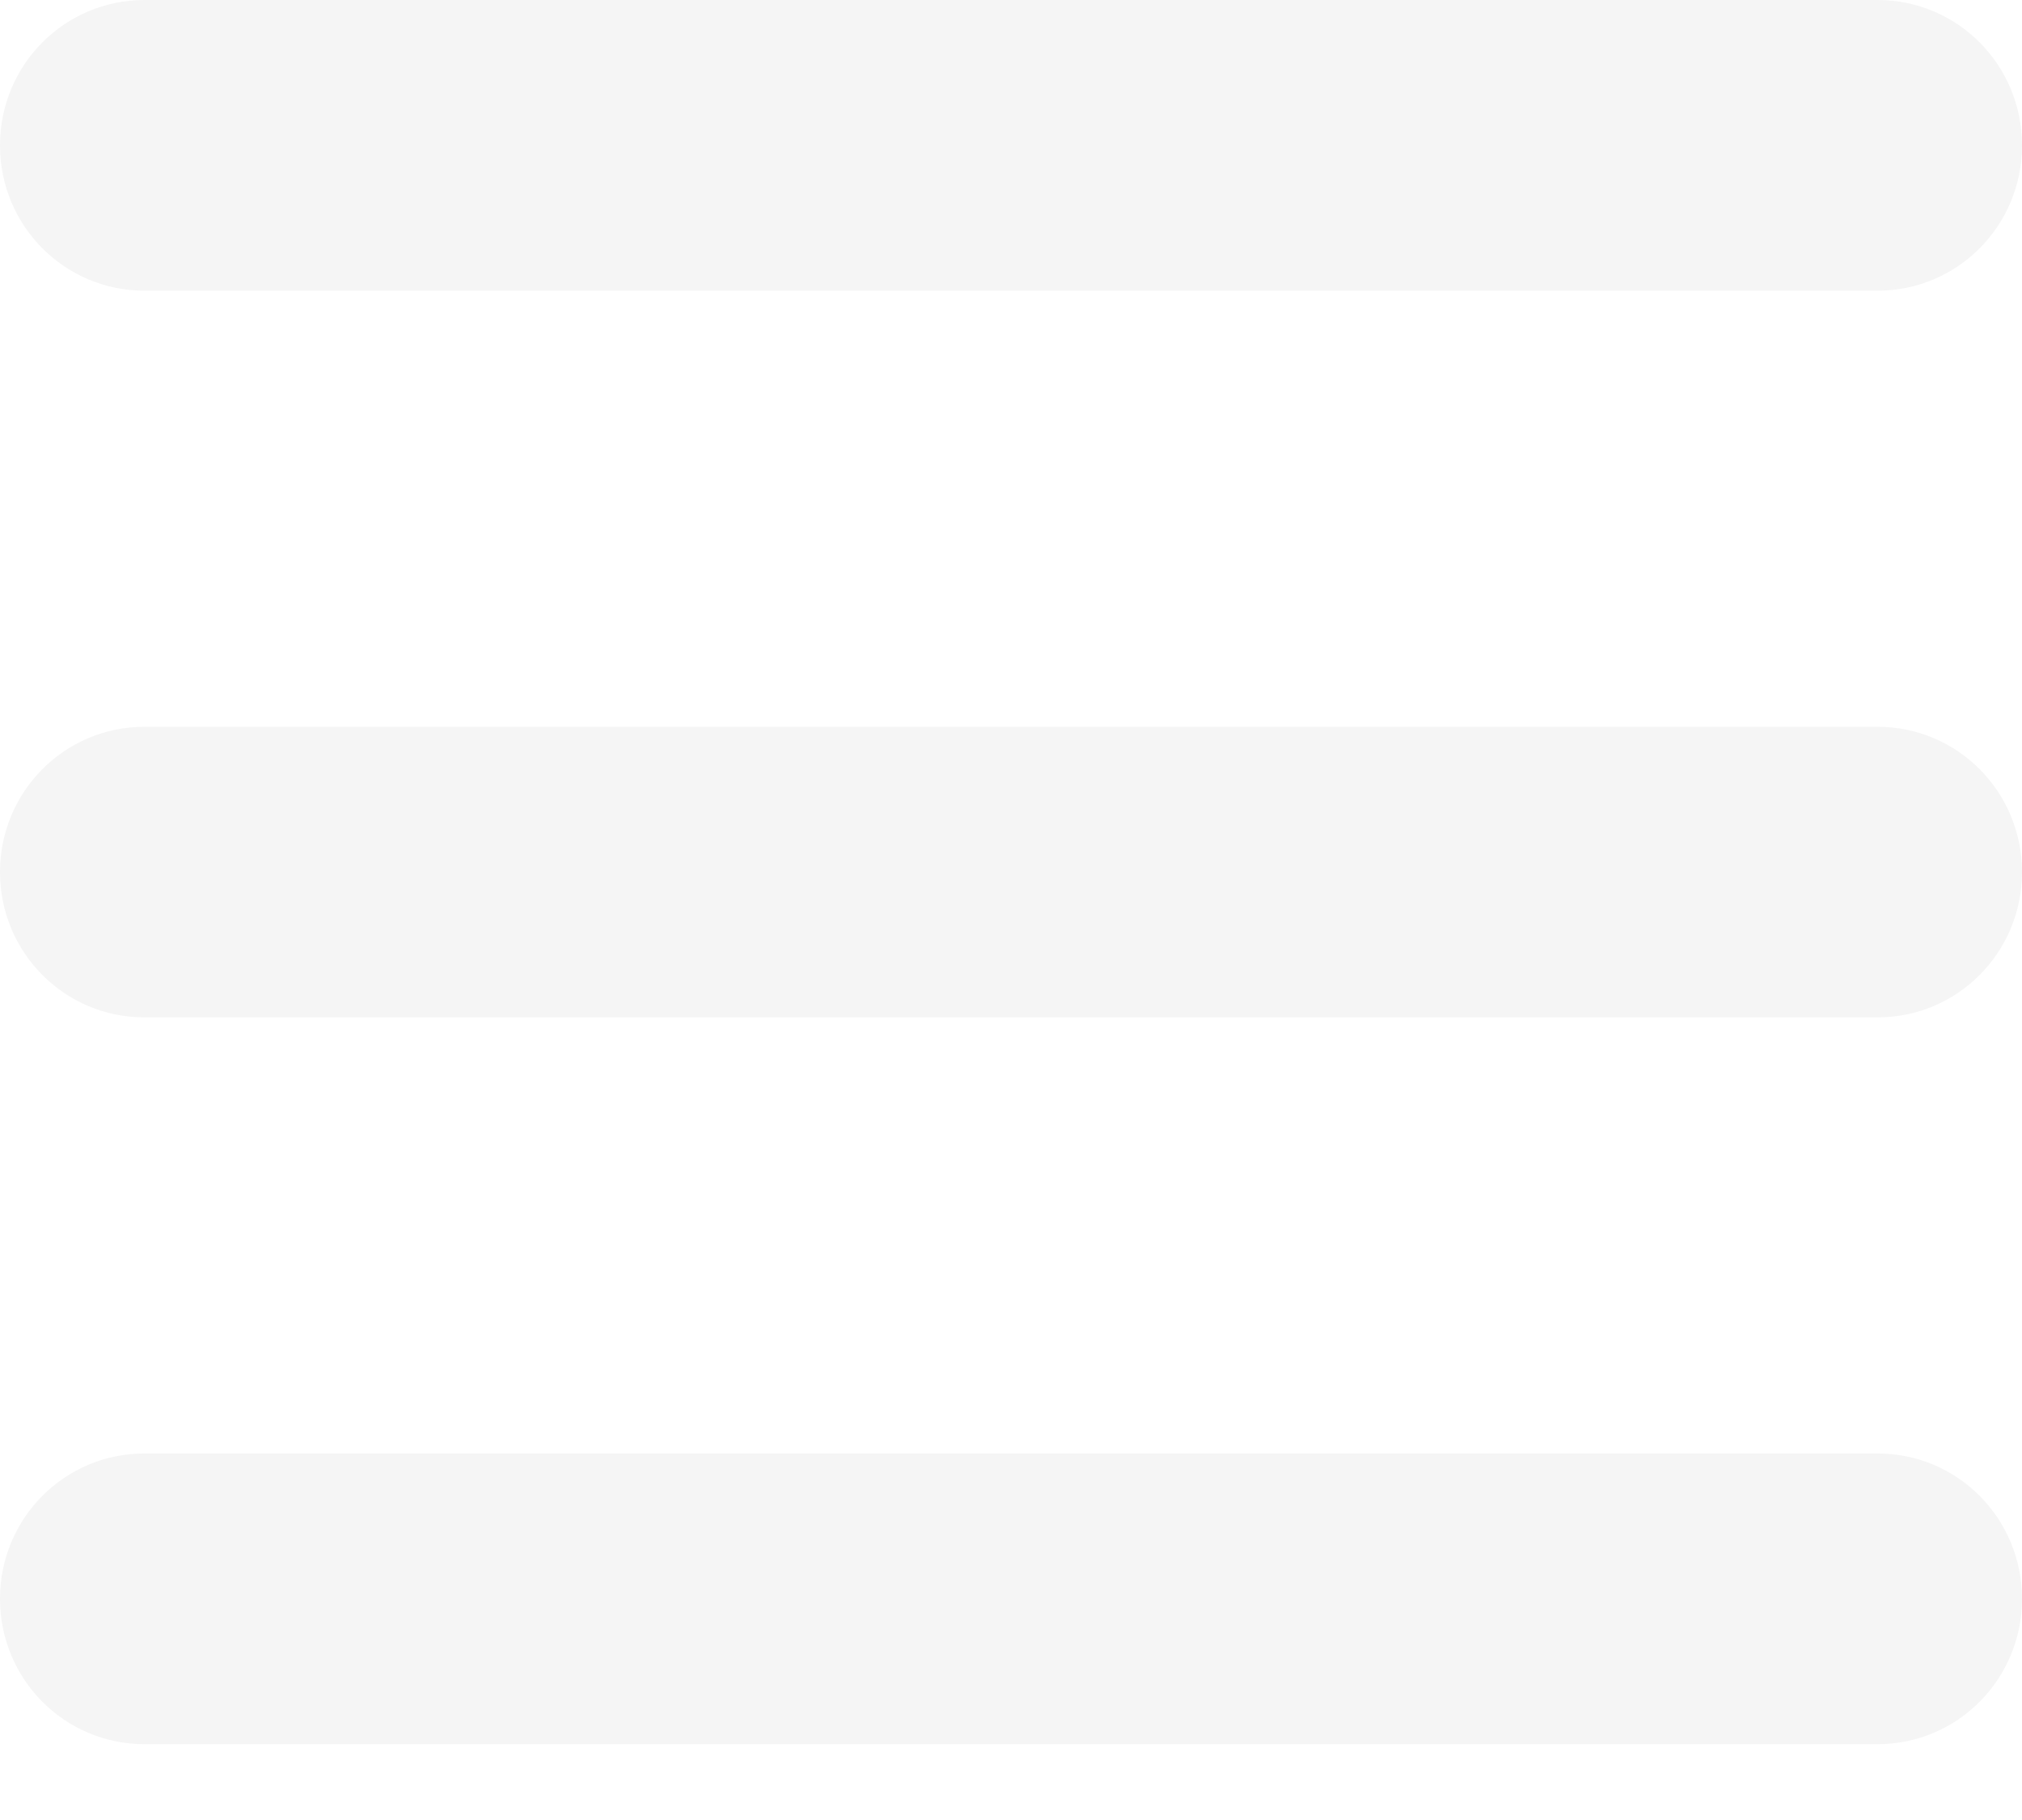
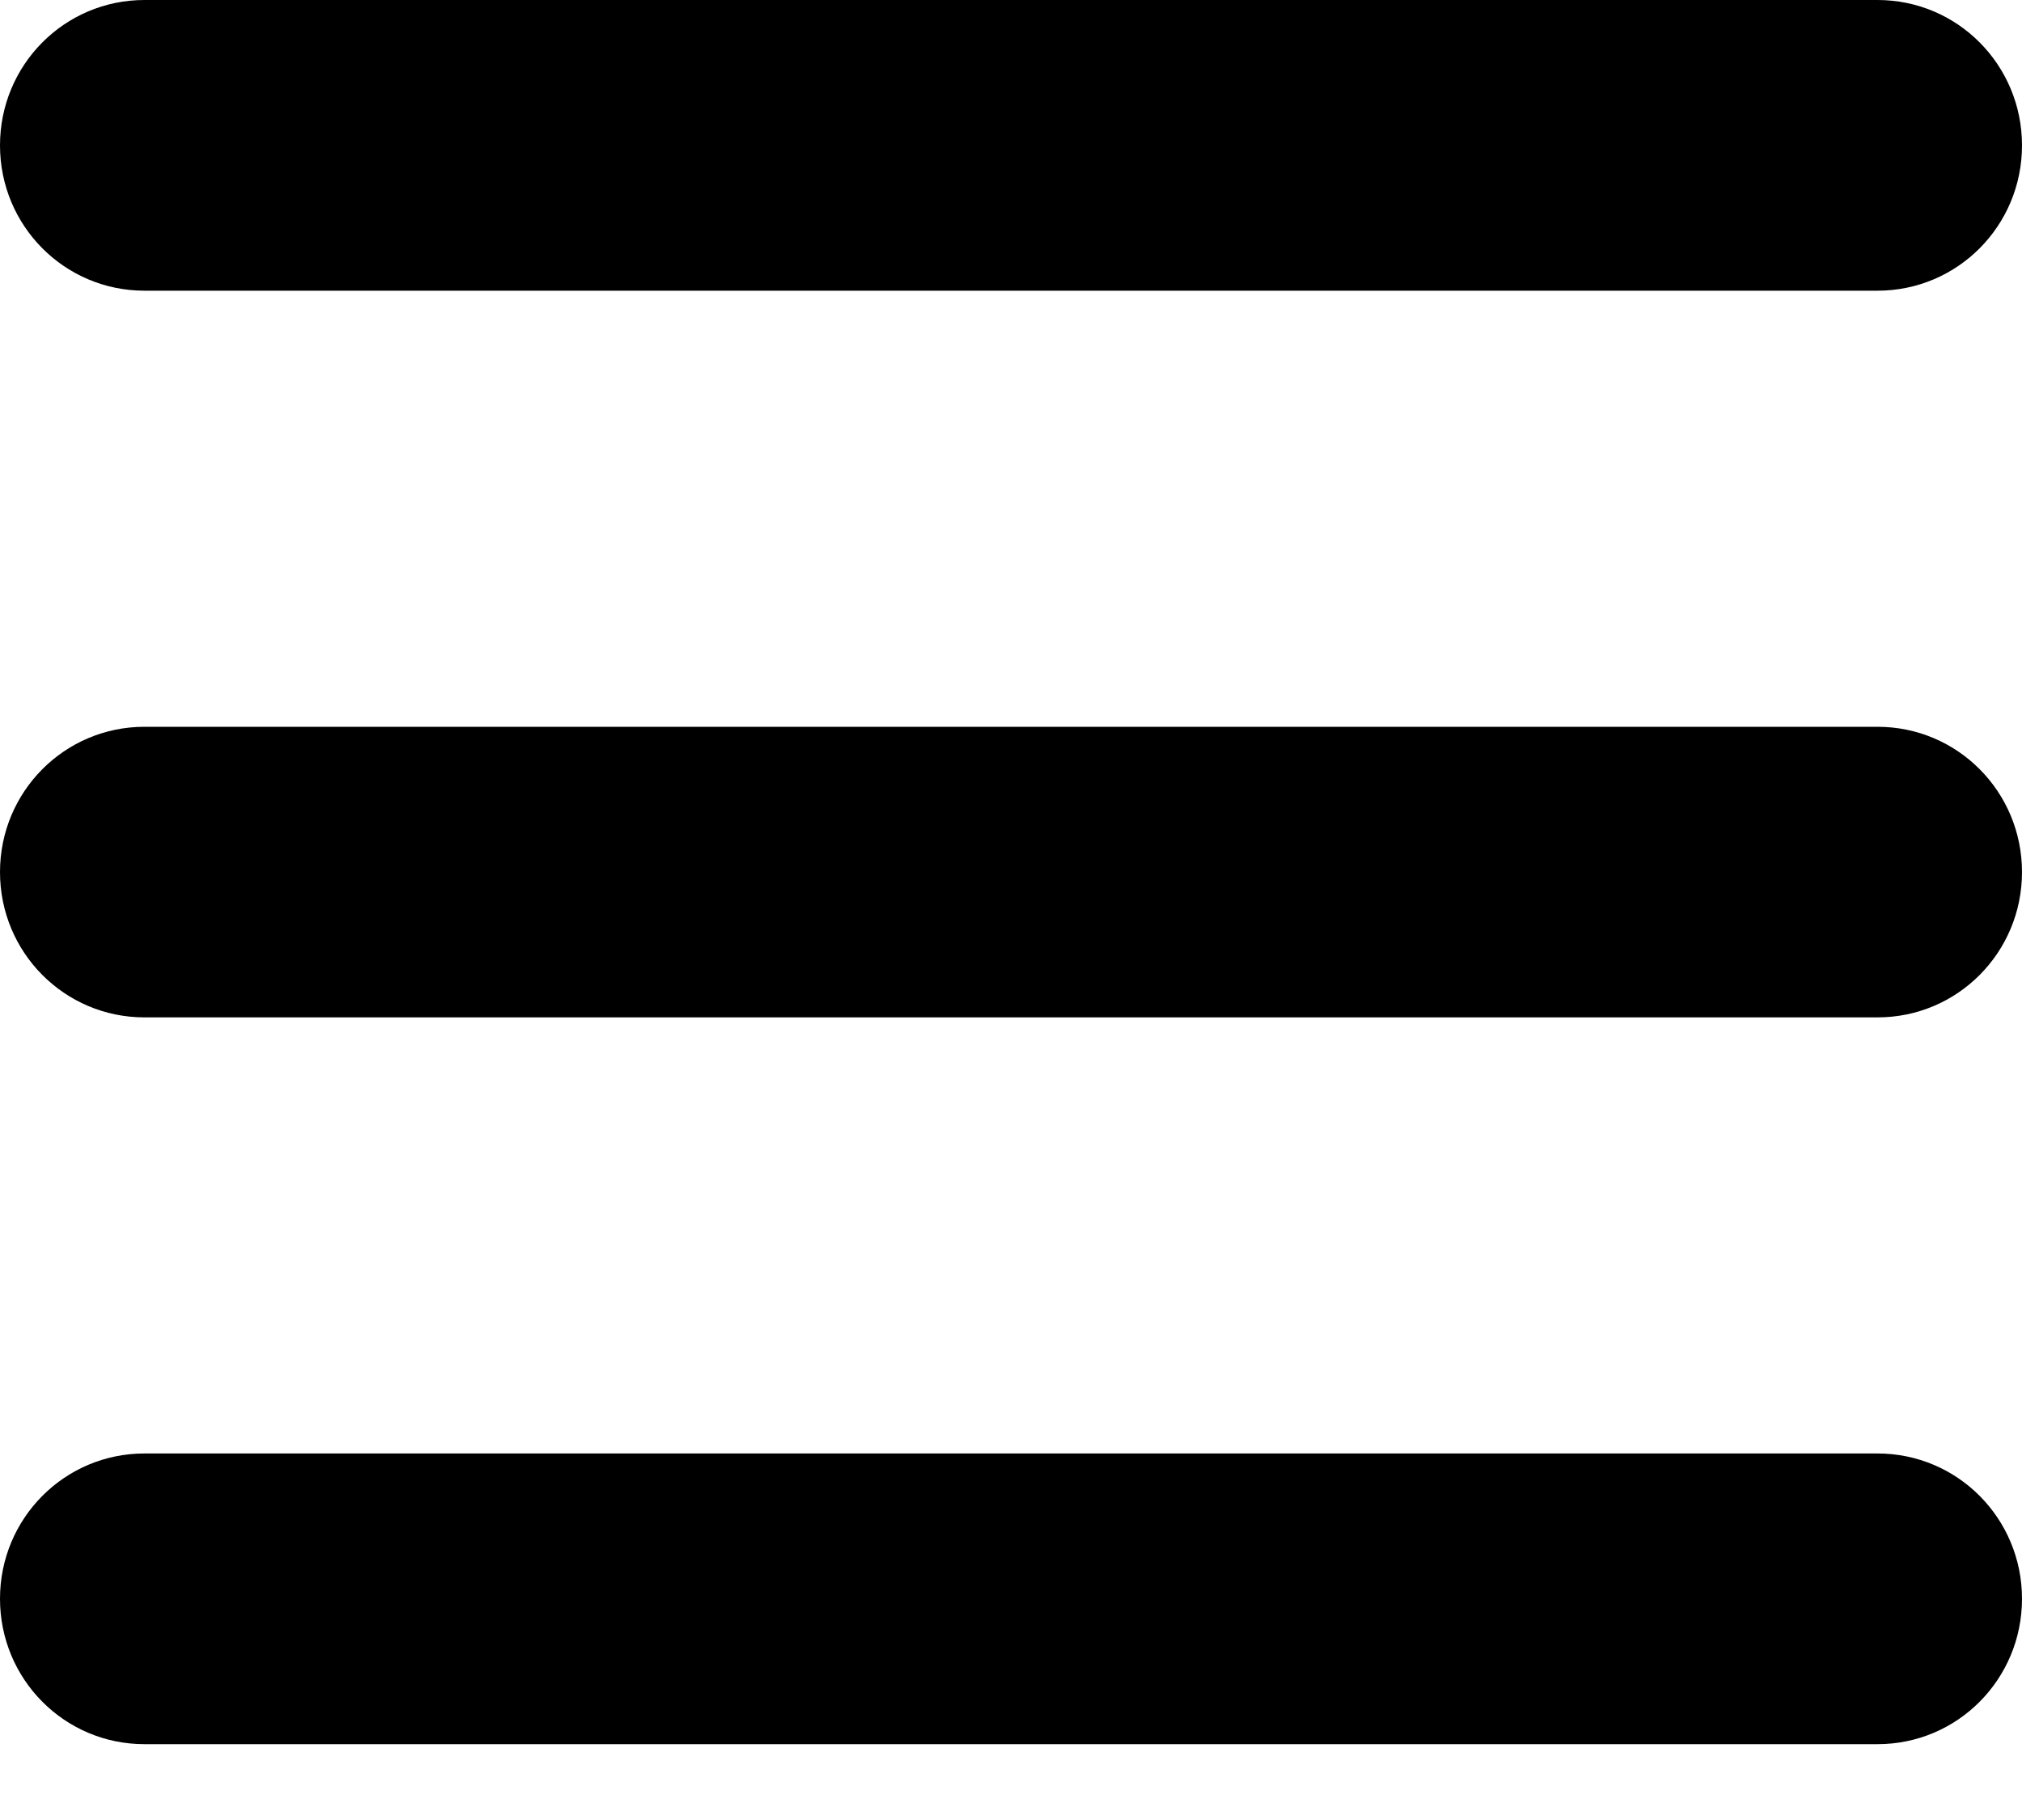
<svg xmlns="http://www.w3.org/2000/svg" width="20" height="18" viewBox="0 0 20 18" fill="none">
-   <path d="M0 1.438C0 0.642 0.638 0 1.429 0H18.571C19.362 0 20 0.642 20 1.438C20 2.233 19.362 2.875 18.571 2.875H1.429C0.638 2.875 0 2.233 0 1.438ZM0 8.625C0 7.83 0.638 7.188 1.429 7.188H18.571C19.362 7.188 20 7.83 20 8.625C20 9.42 19.362 10.062 18.571 10.062H1.429C0.638 10.062 0 9.42 0 8.625ZM20 15.812C20 16.608 19.362 17.25 18.571 17.25H1.429C0.638 17.25 0 16.608 0 15.812C0 15.017 0.638 14.375 1.429 14.375H18.571C19.362 14.375 20 15.017 20 15.812Z" fill="#F5F5F5" />
+   <path d="M0 1.438C0 0.642 0.638 0 1.429 0H18.571C19.362 0 20 0.642 20 1.438C20 2.233 19.362 2.875 18.571 2.875H1.429C0.638 2.875 0 2.233 0 1.438ZM0 8.625C0 7.83 0.638 7.188 1.429 7.188H18.571C19.362 7.188 20 7.83 20 8.625C20 9.42 19.362 10.062 18.571 10.062H1.429C0.638 10.062 0 9.42 0 8.625ZM20 15.812C20 16.608 19.362 17.25 18.571 17.25H1.429C0.638 17.25 0 16.608 0 15.812C0 15.017 0.638 14.375 1.429 14.375H18.571C19.362 14.375 20 15.017 20 15.812Z" fill="currentColor" />
</svg>
